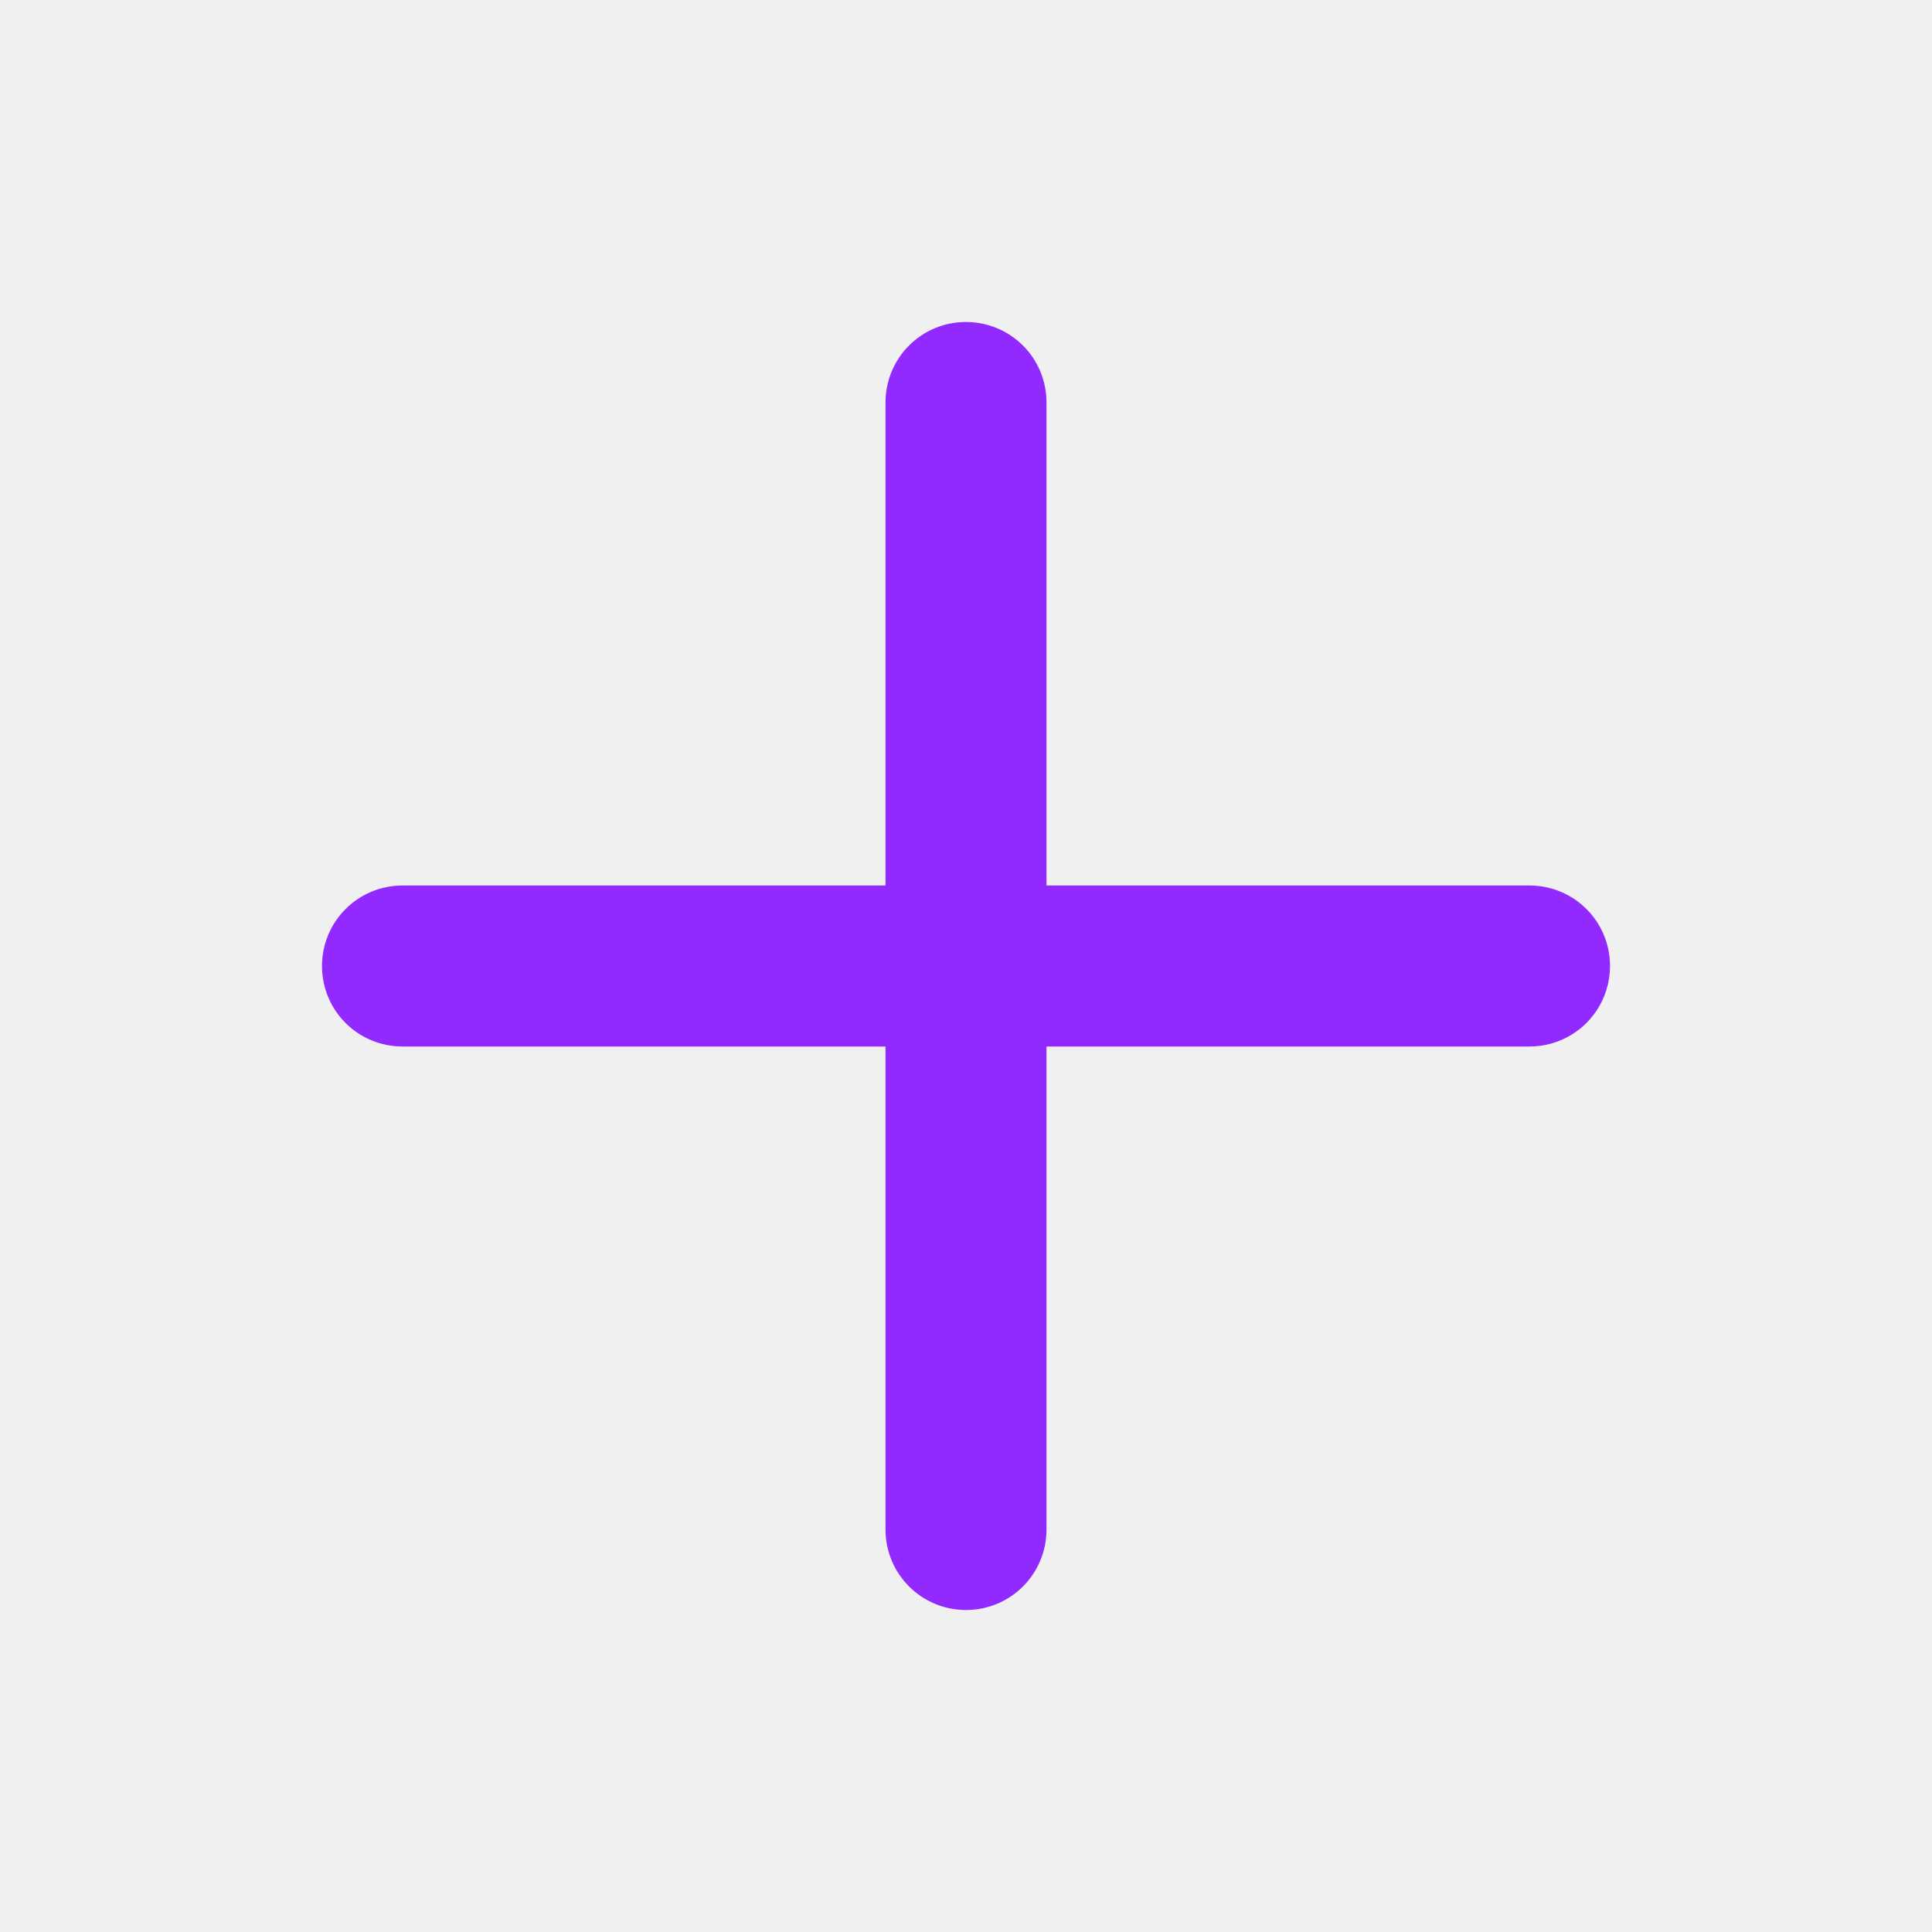
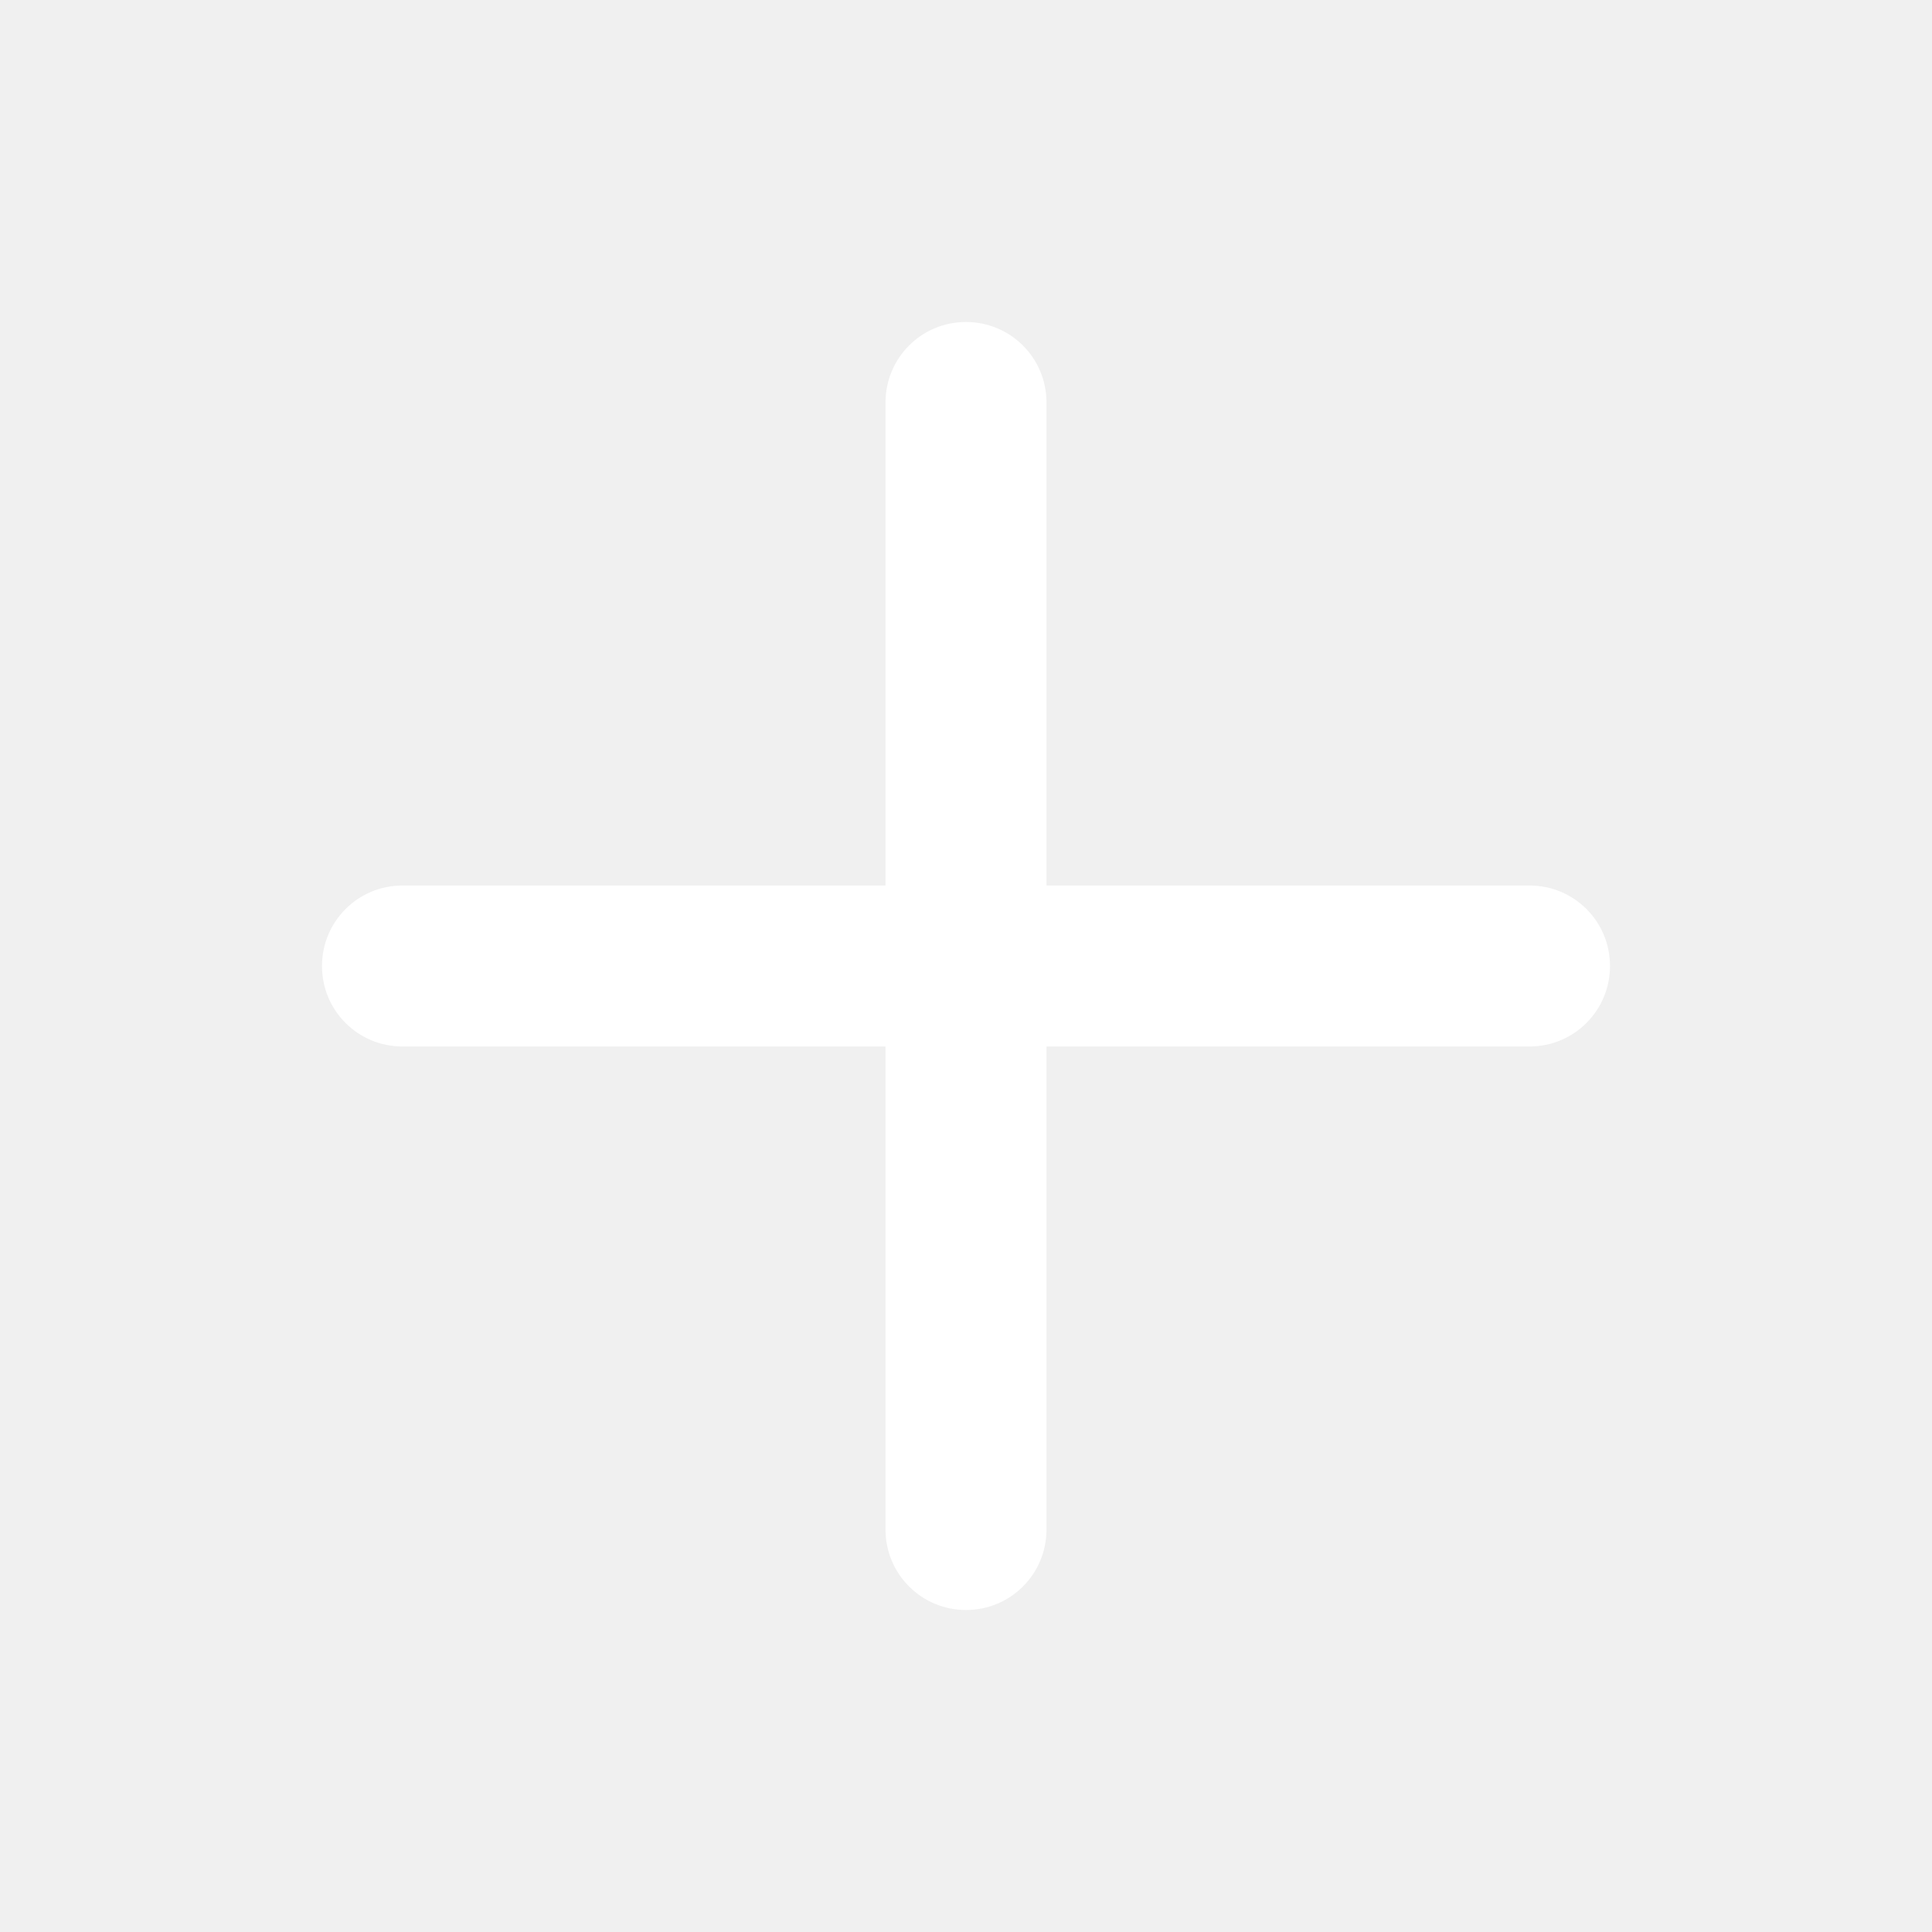
<svg xmlns="http://www.w3.org/2000/svg" width="24px" height="24px" viewBox="0 0 24 24" version="1.1">
  <defs />
  <g id="Page-1" stroke="none" stroke-width="1" fill="none" fill-rule="evenodd">
-     <g id="Artboard-4" transform="translate(-312, -643)" fill="#922AFF">
+     <g id="Artboard-4" transform="translate(-312, -643)" fill="#ffffff">
      <g id="247" transform="translate(312, 643)">
        <path d="M13,11 L13,5.001 C13,4.445 12.552,4 12,4 C11.444,4 11,4.448 11,5.001 L11,11 L5.001,11 C4.445,11 4,11.448 4,12 C4,12.556 4.448,13 5.001,13 L11,13 L11,18.999 C11,19.555 11.448,20 12,20 C12.556,20 13,19.552 13,18.999 L13,13 L18.999,13 C19.555,13 20,12.552 20,12 C20,11.444 19.552,11 18.999,11 L13,11 Z" id="Add" />
      </g>
    </g>
  </g>
</svg>
